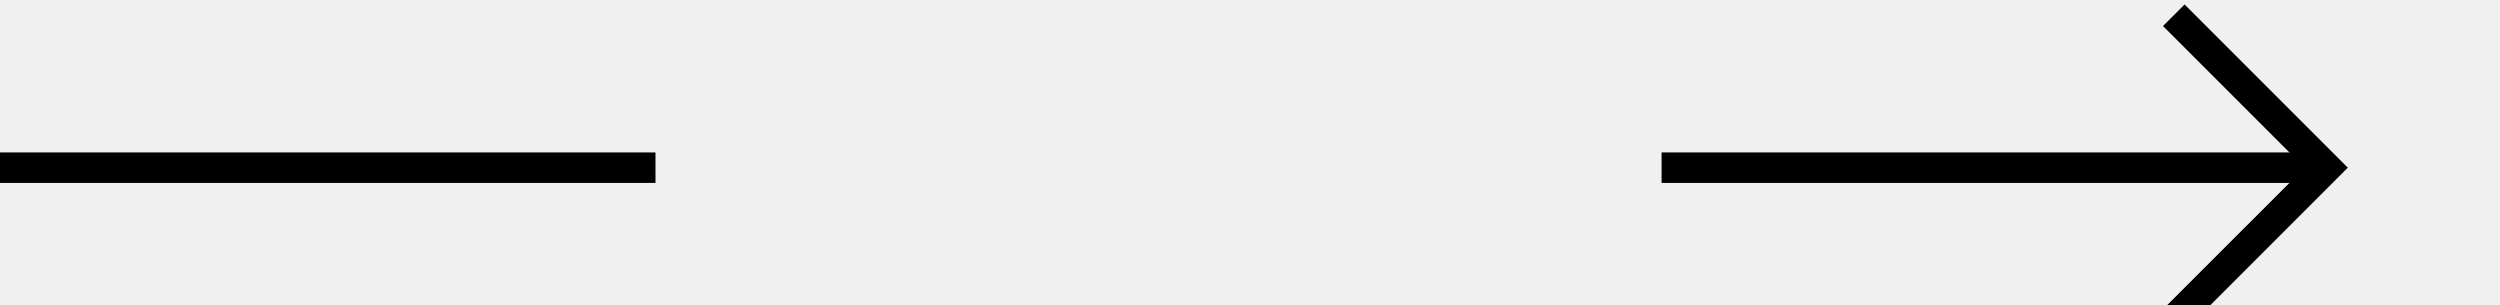
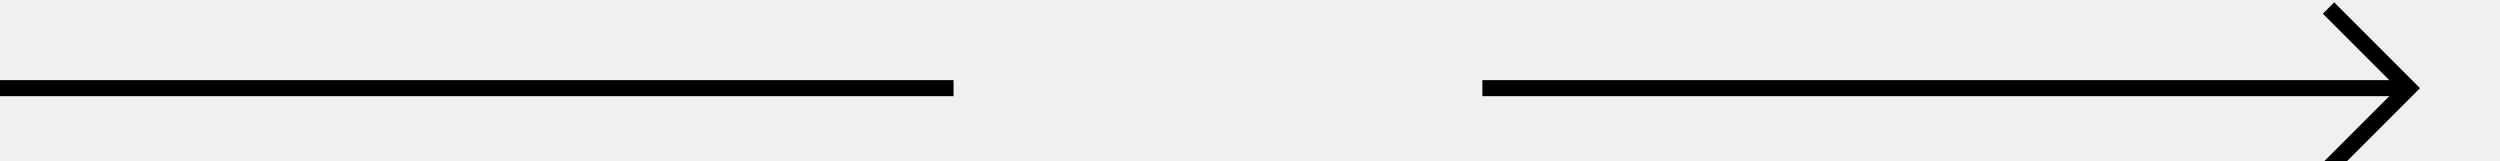
- <svg xmlns="http://www.w3.org/2000/svg" version="1.1" width="82px" height="10px" preserveAspectRatio="xMinYMid meet" viewBox="377 128 82 8">
+ <svg xmlns="http://www.w3.org/2000/svg" version="1.1" width="156px" height="10px" preserveAspectRatio="xMinYMid meet" viewBox="399 128 156 8">
  <defs>
-     <mask fill="white" id="Clip10">
-       <path d="M 398.5 119  L 431.5 119  L 431.5 144  L 398.5 144  Z M 377 119  L 463 119  L 463 144  L 377 144  Z " fill-rule="evenodd" />
+     <mask fill="white" id="Clip71">
+       <path d="M 458.5 119  L 491.5 119  L 491.5 144  L 458.5 144  Z M 399 119  L 559 119  L 559 144  L 399 144  Z " fill-rule="evenodd" />
    </mask>
  </defs>
-   <path d="M 398.5 132.5  L 377 132.5  M 431.5 132.5  L 453 132.5  " stroke-width="1" stroke-dasharray="0" stroke="rgba(0, 0, 0, 1)" fill="none" class="stroke" />
-   <path d="M 447.946 127.854  L 452.593 132.5  L 447.946 137.146  L 448.654 137.854  L 453.654 132.854  L 454.007 132.5  L 453.654 132.146  L 448.654 127.146  L 447.946 127.854  Z " fill-rule="nonzero" fill="rgba(0, 0, 0, 1)" stroke="none" class="fill" mask="url(#Clip10)" />
+   <path d="M 458.5 132.5  L 399 132.5  M 491.5 132.5  L 549 132.5  " stroke-width="1" stroke-dasharray="0" stroke="rgba(0, 0, 0, 1)" fill="none" class="stroke" />
+   <path d="M 543.946 127.854  L 548.593 132.5  L 543.946 137.146  L 544.654 137.854  L 549.654 132.854  L 550.007 132.5  L 549.654 132.146  L 544.654 127.146  L 543.946 127.854  Z " fill-rule="nonzero" fill="rgba(0, 0, 0, 1)" stroke="none" class="fill" mask="url(#Clip71)" />
</svg>
